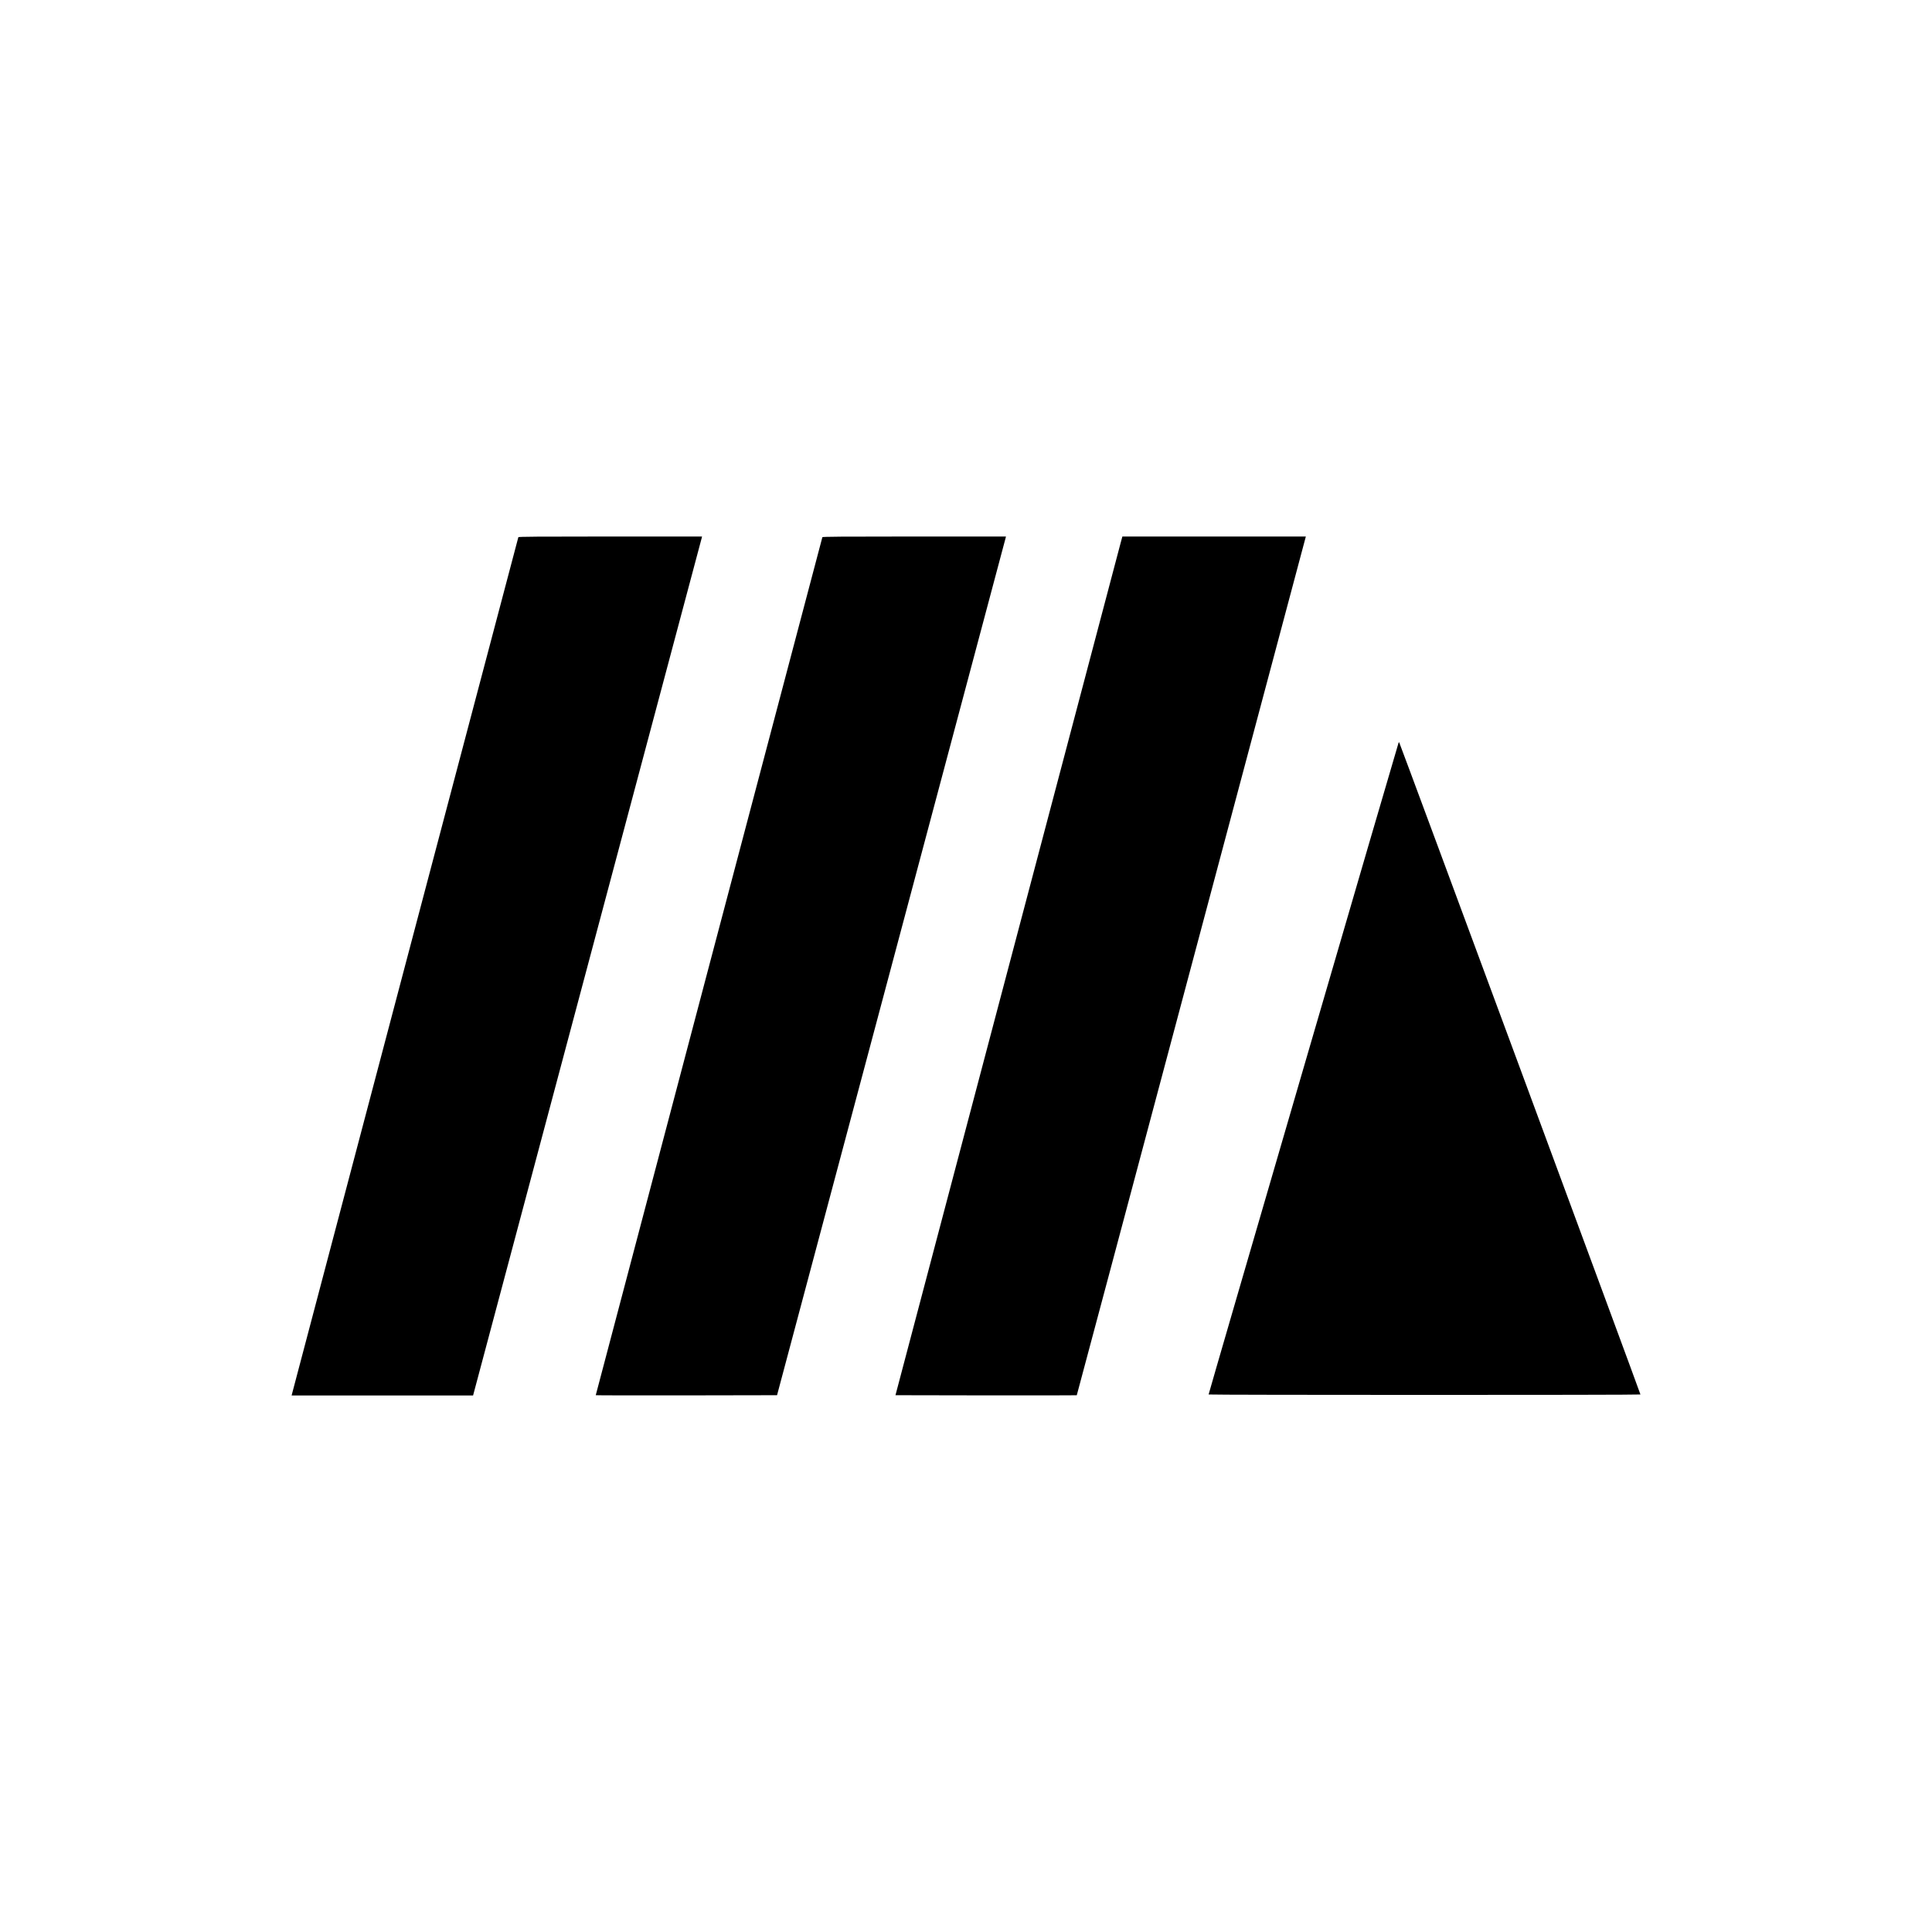
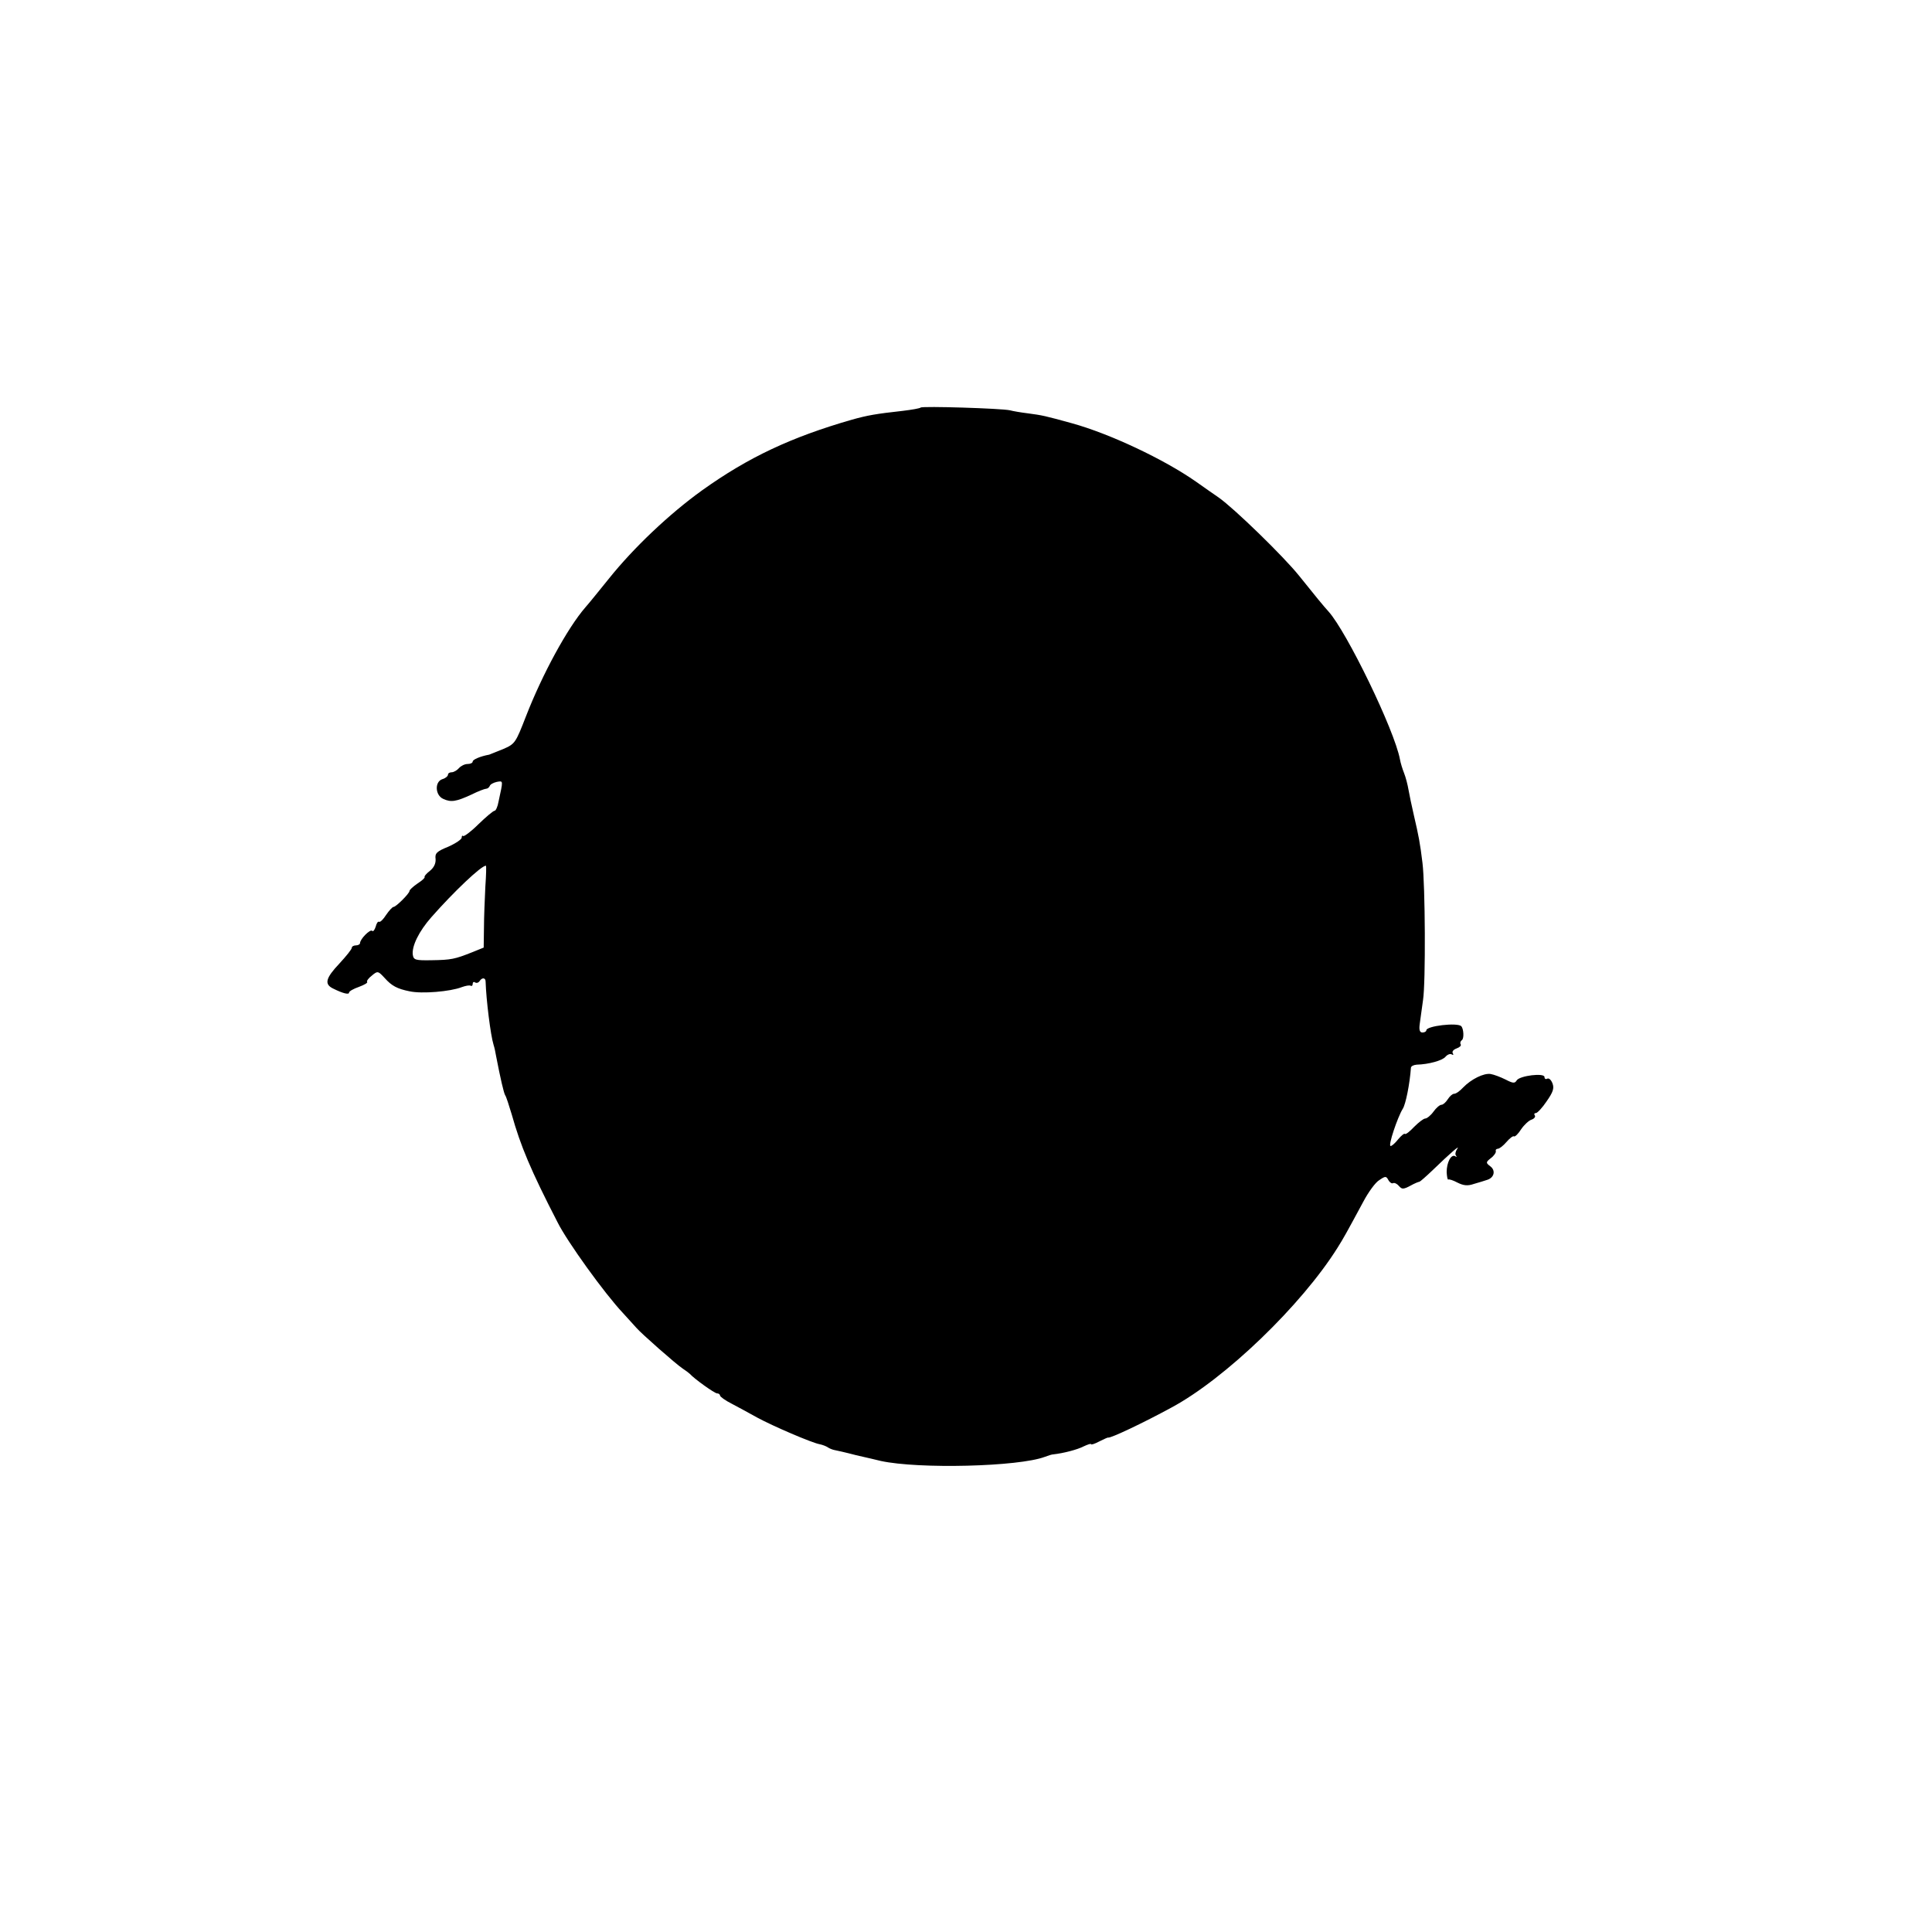
- <svg xmlns="http://www.w3.org/2000/svg" version="1.0" width="3457pt" height="3457pt" viewBox="0 0 3457 3457" preserveAspectRatio="xMidYMid meet">
-   <g transform="translate(0,3457) scale(0.1,-0.1)" fill="#000000" stroke="none">
-     <path d="M9275 24958 c-4 -12 -4036 -15270 -4050 -15330 l-7 -28 1623 0 1624 0 2043 7663 c1124 4214 2045 7672 2049 7685 l5 22 -1641 0 c-1304 0 -1643 -3 -1646 -12z" />
-     <path d="M14715 24958 c-6 -19 -4055 -15347 -4055 -15353 0 -3 730 -4 1622 -3 l1622 3 2043 7660 c1123 4213 2045 7670 2048 7683 l5 22 -1640 0 c-1304 0 -1642 -3 -1645 -12z" />
-     <path d="M20046 24833 c-20 -76 -934 -3533 -2030 -7683 l-1993 -7545 1620 -3 c891 -1 1622 0 1624 2 2 2 925 3460 2051 7685 l2048 7681 -1641 0 -1642 0 -37 -137z" />
-     <path d="M25025 21279 c-25 -68 -3403 -11655 -3399 -11661 6 -10 7721 -11 7727 0 4 7 -4306 11658 -4317 11669 -3 3 -8 0 -11 -8z" />
+ <svg xmlns="http://www.w3.org/2000/svg" version="1.0" width="703pt" height="703pt" viewBox="0 0 703 703" preserveAspectRatio="xMidYMid meet">
+   <g transform="translate(0,703) scale(0.1,-0.1)" fill="#000000" stroke="none">
+     <path d="M3350 5547 c-3 -3 -32 -8 -65 -12 -99 -11 -127 -16 -185 -32 -222 -64 -377 -137 -545 -257 -121 -87 -250 -210 -339 -321 -31 -38 -69 -86 -86 -105 -65 -75 -156 -242 -216 -396 -38 -98 -40 -101 -84 -120 -25 -10 -47 -19 -50 -20 -33 -6 -60 -18 -60 -25 0 -5 -8 -9 -19 -9 -10 0 -24 -7 -31 -15 -7 -8 -19 -15 -26 -15 -8 0 -14 -4 -14 -9 0 -5 -9 -13 -20 -16 -29 -9 -27 -59 3 -72 28 -13 47 -10 103 16 24 12 48 21 53 21 5 0 11 5 13 10 2 6 13 12 26 15 24 4 23 7 6 -72 -3 -18 -10 -33 -14 -33 -5 0 -31 -22 -59 -49 -27 -27 -53 -46 -56 -43 -3 3 -5 0 -5 -6 0 -6 -22 -21 -49 -33 -42 -17 -49 -24 -46 -45 1 -16 -6 -31 -21 -43 -13 -10 -21 -20 -19 -22 2 -3 -9 -13 -26 -24 -16 -11 -29 -23 -29 -27 0 -9 -49 -58 -58 -58 -4 0 -16 -13 -27 -29 -10 -16 -22 -28 -26 -25 -4 2 -9 -6 -12 -18 -4 -12 -9 -19 -13 -15 -7 7 -44 -30 -44 -45 0 -4 -7 -8 -15 -8 -8 0 -15 -4 -15 -9 0 -5 -20 -30 -45 -57 -50 -53 -56 -75 -23 -91 36 -18 58 -23 58 -15 0 5 16 14 36 21 19 7 33 15 30 18 -3 3 5 14 17 23 21 18 23 17 47 -9 25 -28 45 -39 90 -48 45 -10 149 -1 190 15 14 5 28 8 33 5 4 -2 7 1 7 7 0 6 4 9 9 5 5 -3 12 -1 16 5 9 14 22 13 22 -2 2 -65 18 -195 29 -230 3 -9 7 -27 9 -40 16 -83 28 -134 33 -143 4 -5 14 -37 24 -70 32 -114 69 -203 167 -393 35 -70 171 -259 238 -330 21 -23 43 -47 49 -54 17 -20 143 -131 167 -147 12 -8 24 -17 27 -20 16 -18 90 -71 99 -71 6 0 11 -4 11 -8 0 -4 19 -18 43 -30 23 -12 65 -35 92 -50 57 -31 199 -92 227 -97 10 -2 24 -7 31 -12 6 -4 17 -8 22 -9 6 -1 42 -9 80 -19 39 -9 79 -18 90 -21 138 -30 502 -21 597 15 13 5 26 9 31 9 36 4 87 17 110 29 15 7 27 11 27 8 0 -3 13 1 30 10 16 8 31 15 32 14 9 -3 129 54 230 109 196 105 474 373 605 582 22 35 32 53 94 168 18 34 44 70 58 78 22 15 25 15 33 0 5 -9 13 -14 17 -11 5 2 14 -2 21 -10 11 -13 16 -13 41 0 16 9 31 15 34 15 2 0 24 19 49 43 62 60 102 95 88 76 -6 -9 -8 -20 -4 -24 4 -5 2 -6 -3 -2 -15 8 -31 -23 -31 -58 1 -16 3 -29 6 -27 3 2 18 -3 33 -11 22 -11 37 -13 60 -5 18 5 40 12 49 15 25 8 31 34 11 49 -17 13 -17 15 2 30 11 8 19 20 18 25 -2 5 2 9 7 9 6 0 20 11 32 25 11 13 24 23 27 20 4 -2 16 10 26 26 11 16 28 32 38 35 9 3 15 10 12 15 -4 5 -2 9 4 9 5 0 23 19 39 43 23 33 28 47 21 65 -5 13 -13 20 -19 17 -5 -3 -10 -1 -10 6 0 16 -90 5 -101 -12 -7 -12 -14 -11 -41 3 -18 9 -42 18 -54 20 -25 4 -71 -19 -100 -49 -12 -13 -26 -23 -33 -23 -6 0 -16 -9 -23 -20 -7 -11 -17 -20 -23 -20 -6 0 -19 -11 -29 -25 -10 -14 -24 -25 -30 -25 -6 0 -24 -14 -40 -30 -16 -17 -31 -29 -34 -26 -2 3 -13 -6 -24 -19 -11 -14 -23 -25 -28 -25 -10 0 25 104 44 135 11 16 26 93 30 150 1 6 10 10 21 11 43 1 94 15 105 29 7 8 17 12 23 8 5 -3 7 -1 3 5 -3 6 3 13 14 17 11 4 18 10 15 15 -3 5 -1 11 4 15 9 5 7 42 -2 51 -14 14 -127 1 -127 -15 0 -4 -6 -8 -14 -8 -10 0 -13 9 -10 31 2 17 8 56 12 87 10 64 8 418 -2 499 -9 74 -14 99 -31 172 -8 35 -17 77 -20 95 -3 18 -10 45 -16 60 -6 15 -13 38 -15 50 -20 107 -194 465 -260 538 -19 21 -47 55 -107 130 -57 71 -236 245 -293 285 -12 8 -49 34 -83 58 -116 81 -313 174 -451 212 -98 27 -107 29 -160 36 -25 3 -54 8 -65 11 -30 7 -319 16 -325 10z m-1584 -1744 c-2 -43 -5 -110 -5 -149 l-1 -72 -42 -17 c-63 -25 -76 -28 -148 -29 -59 -1 -65 1 -68 20 -4 31 22 85 68 137 81 92 181 187 198 187 2 0 1 -35 -2 -77z" />
  </g>
</svg>
